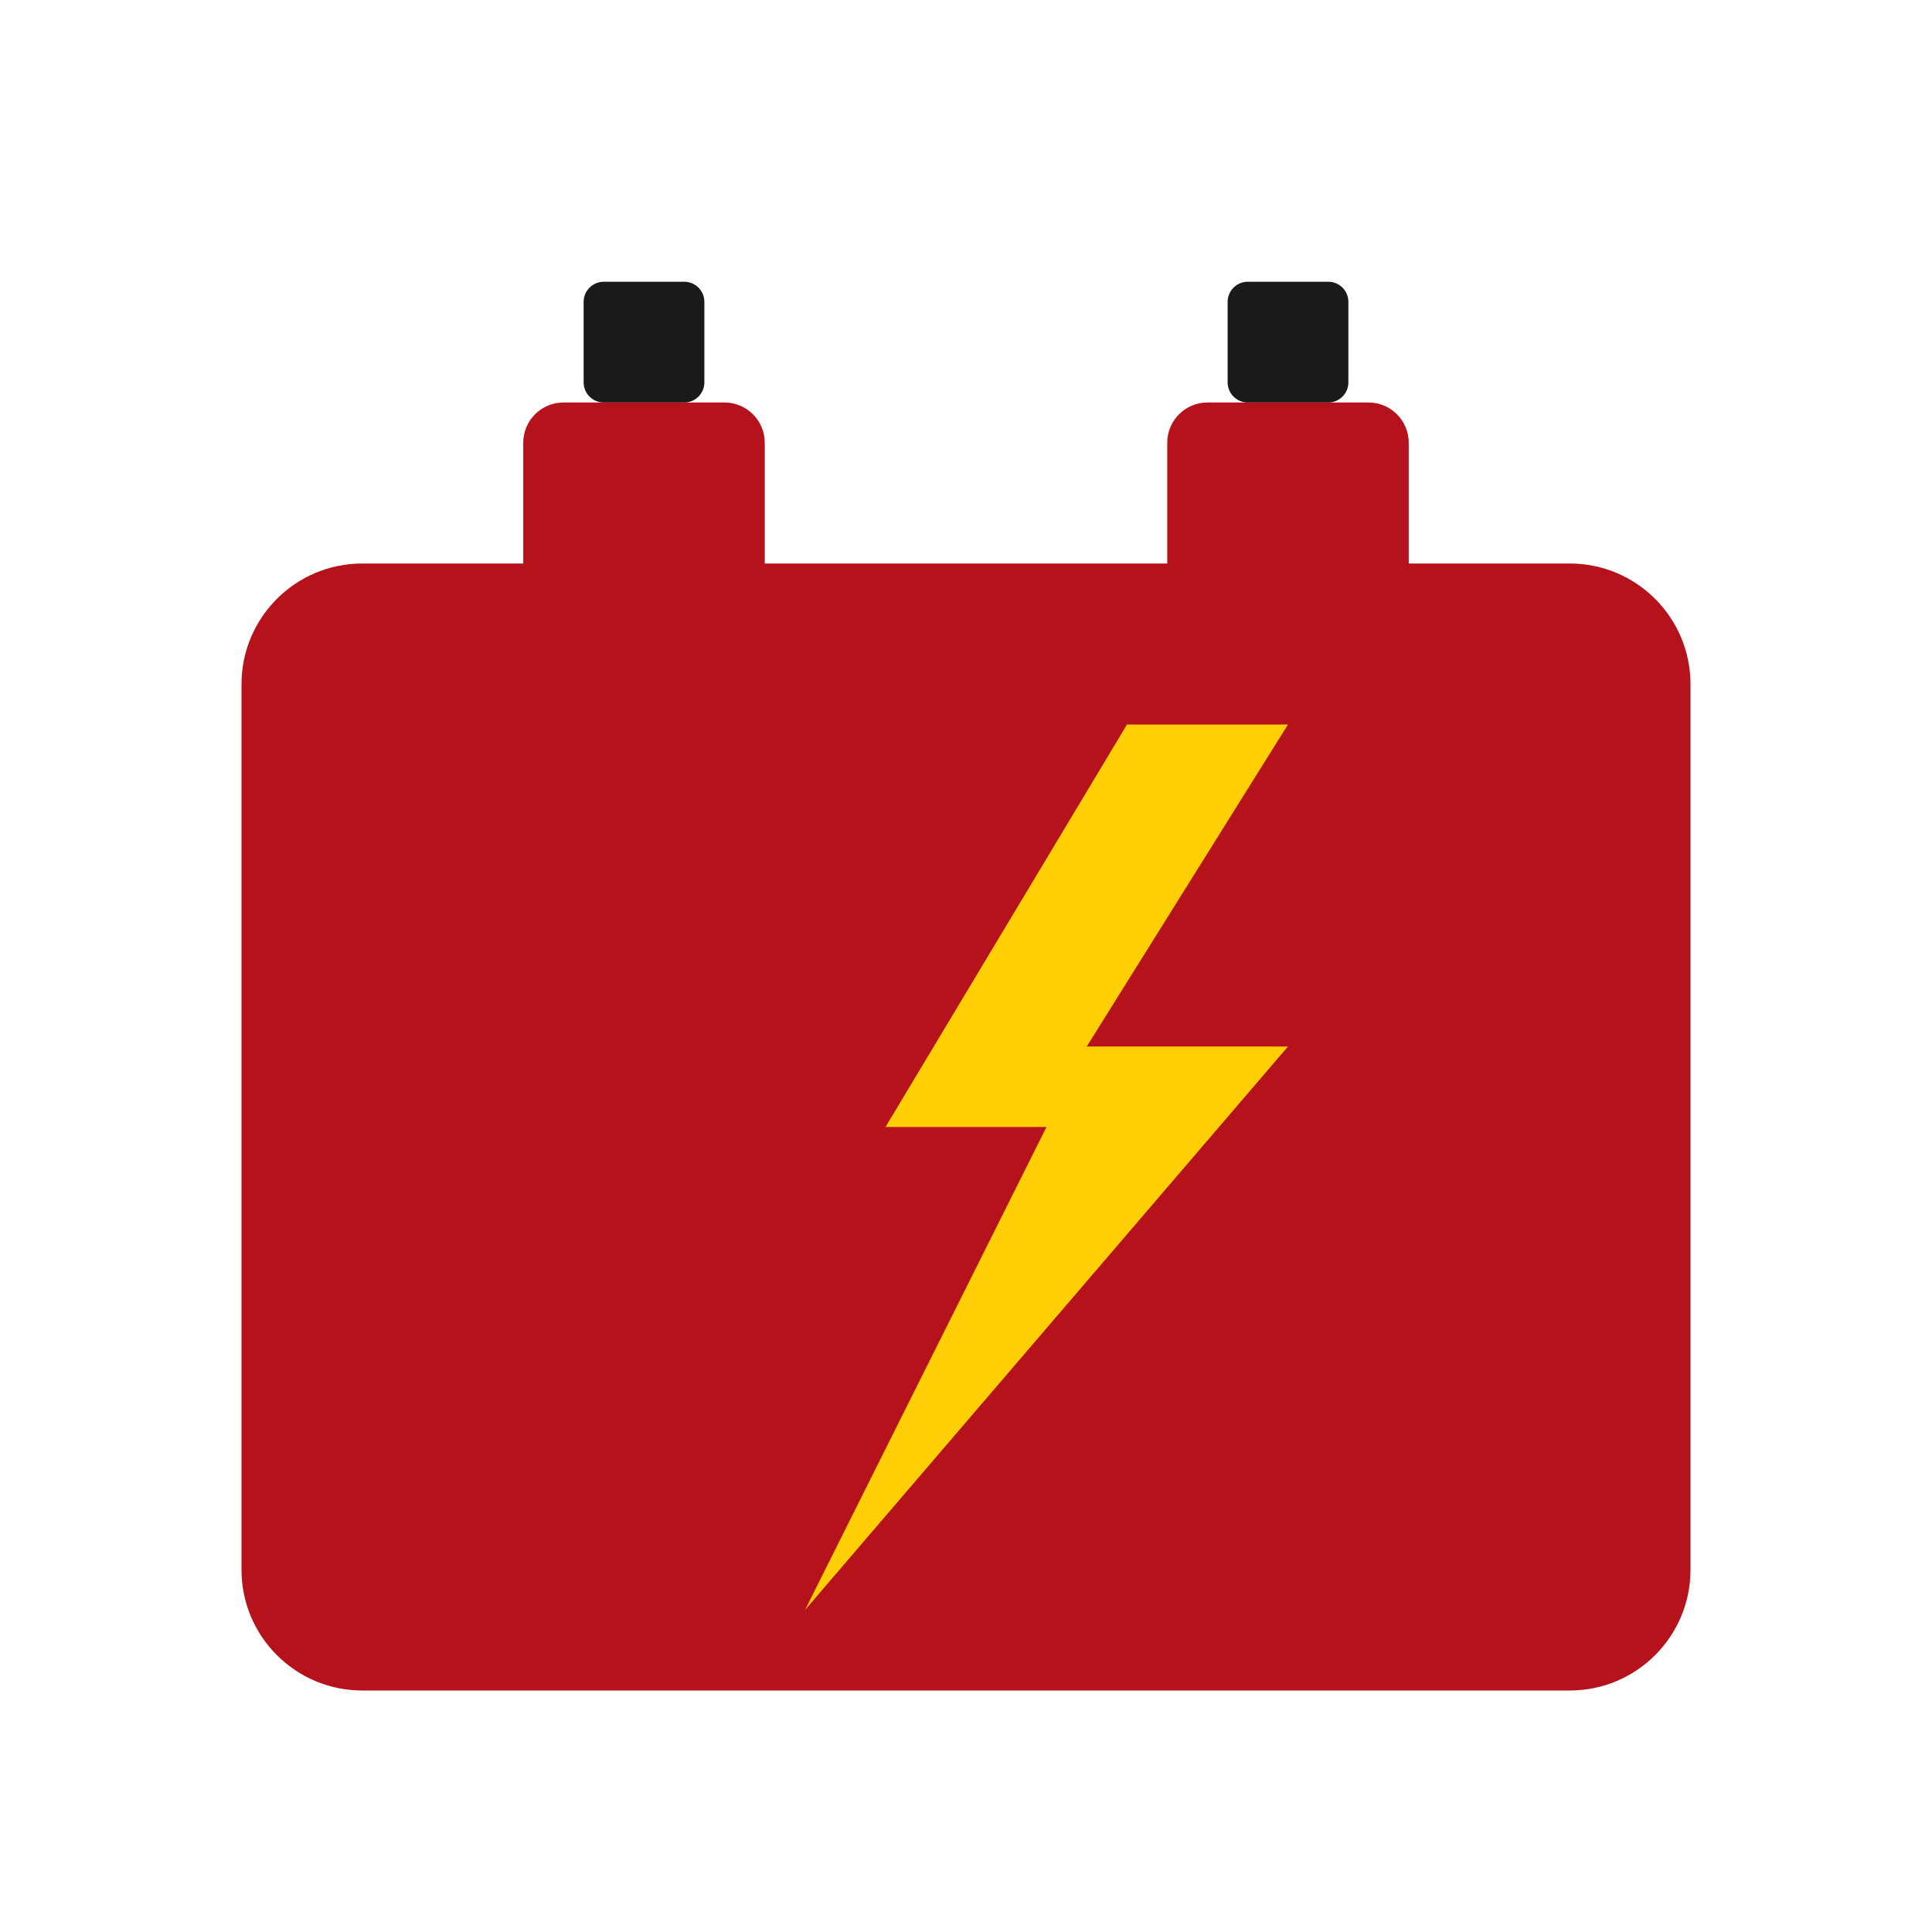
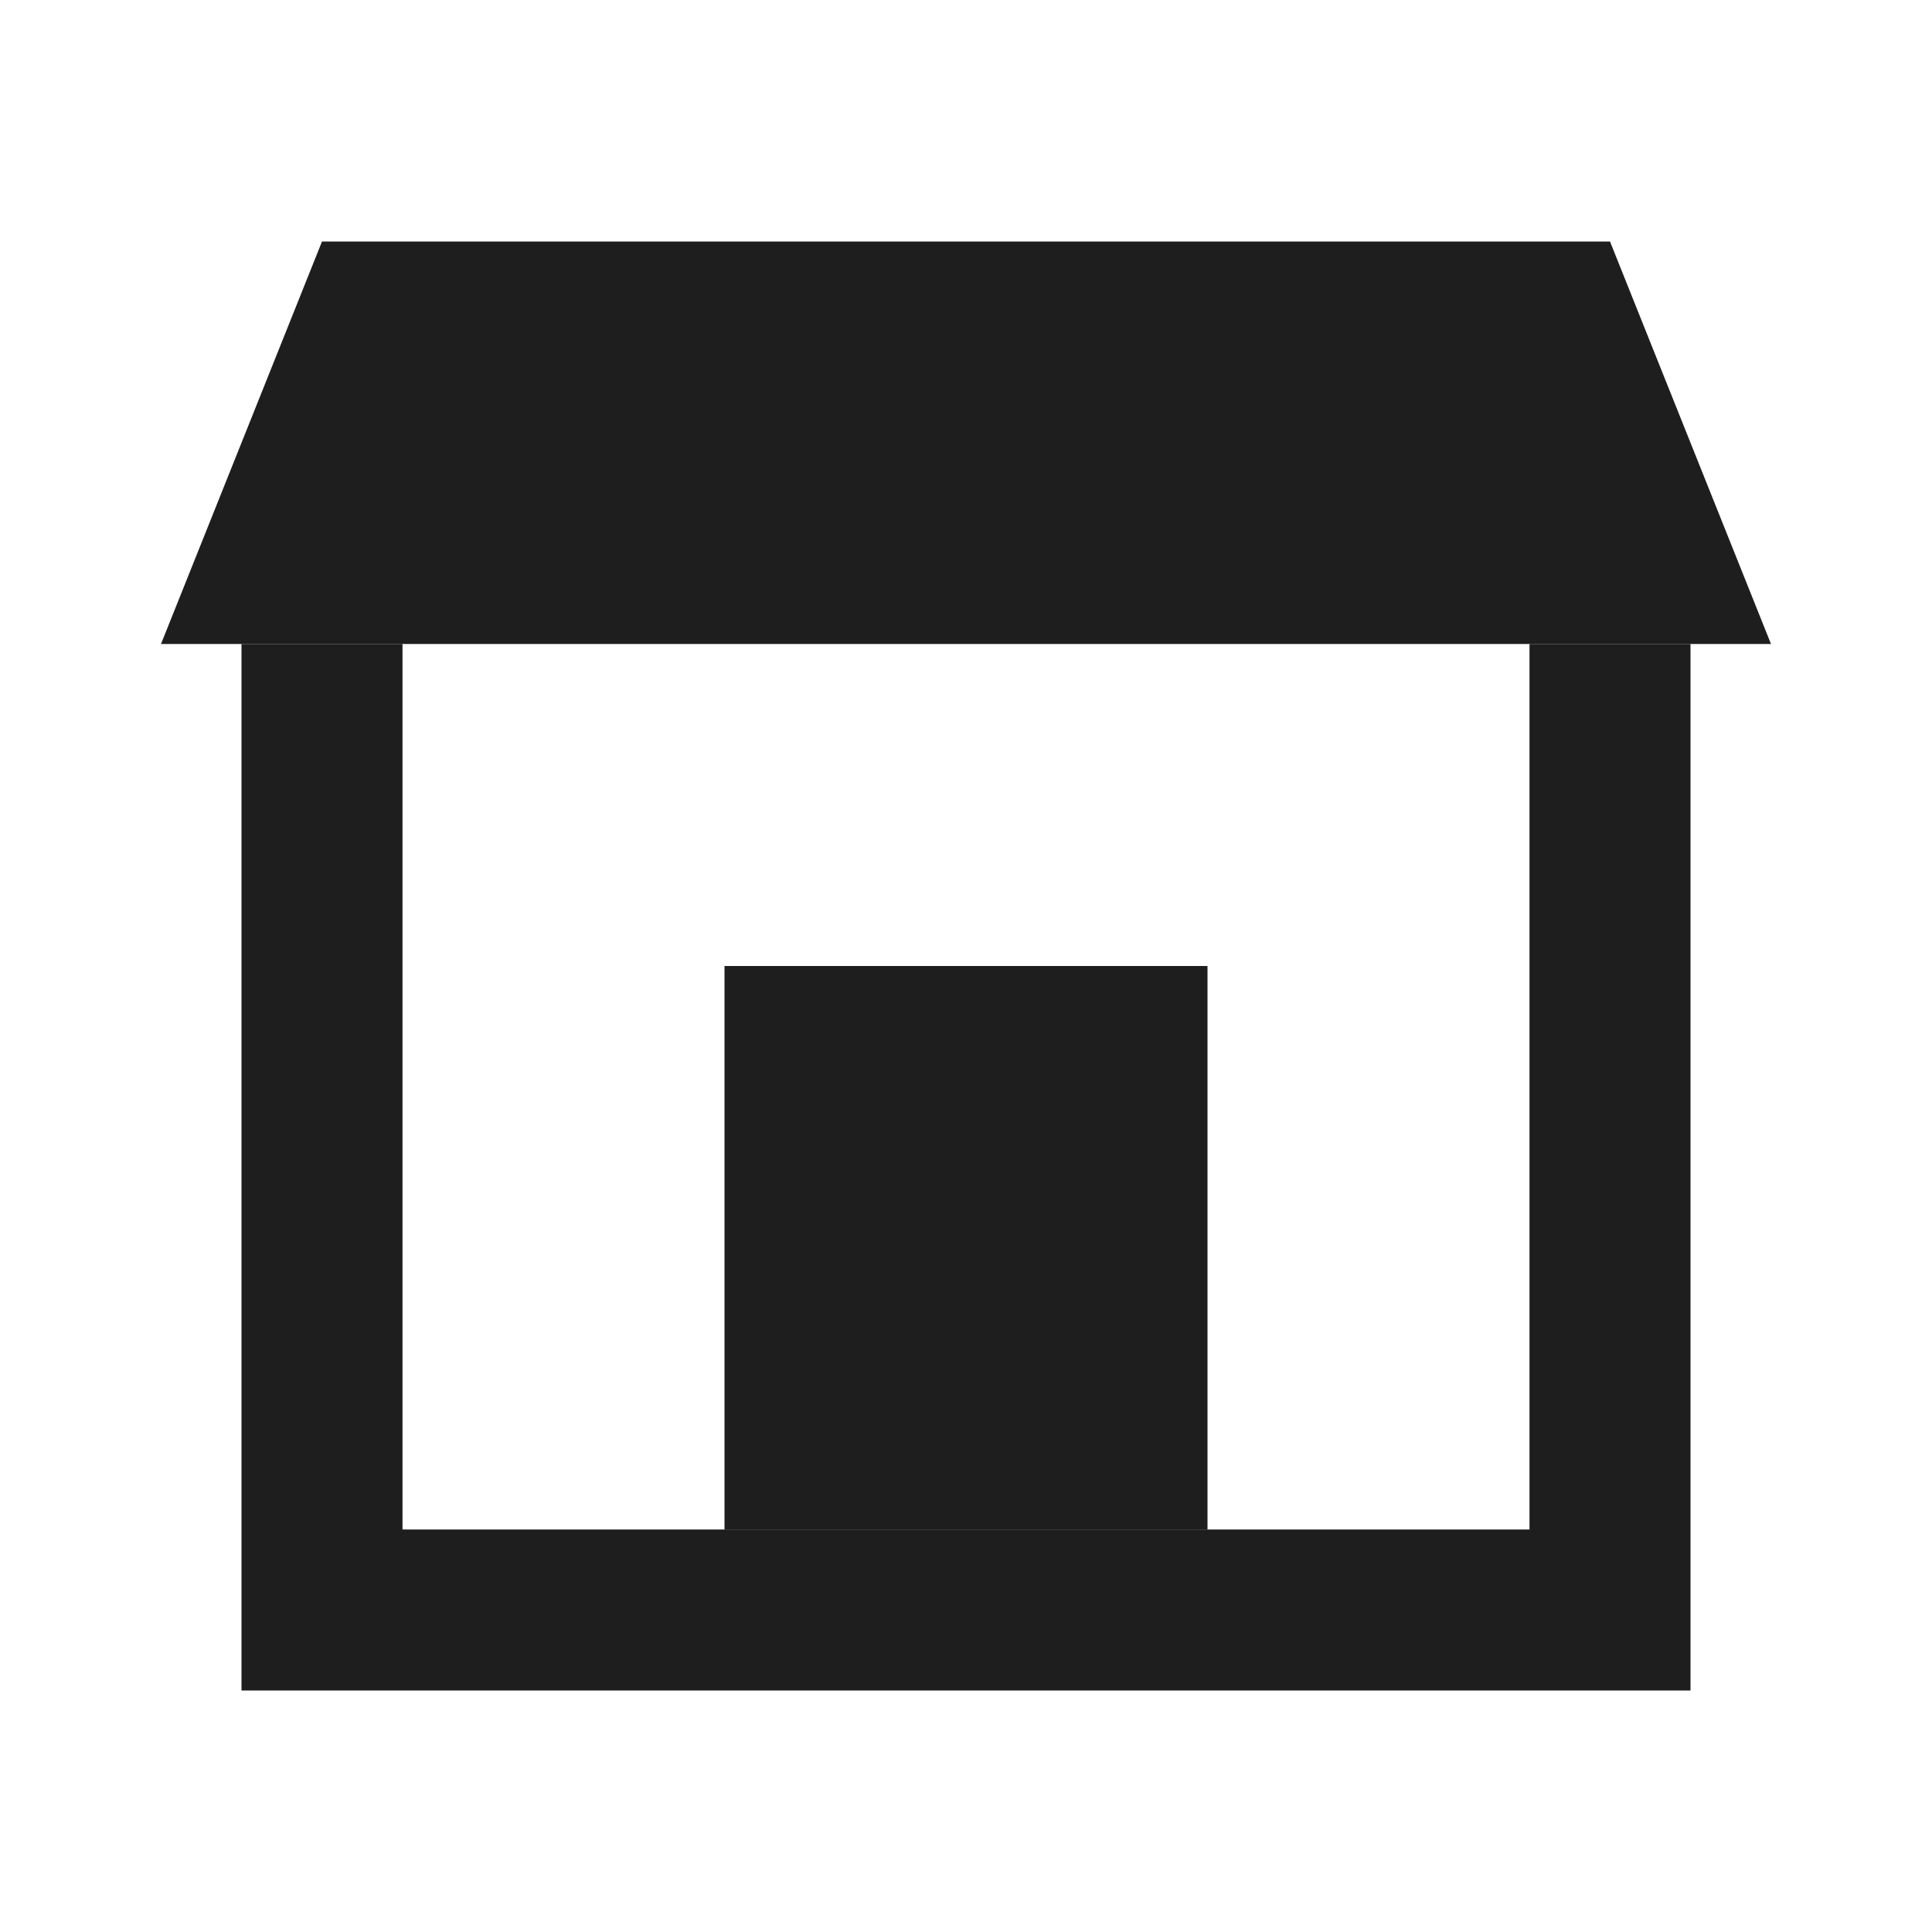
<svg xmlns="http://www.w3.org/2000/svg" viewBox="0 0 48 48">
-   <rect x="6" y="14" width="36" height="28" rx="3" fill="#B6121B" />
-   <rect x="13" y="10" width="6" height="6" rx="1" fill="#B6121B" />
-   <rect x="29" y="10" width="6" height="6" rx="1" fill="#B6121B" />
-   <rect x="14.5" y="7" width="3" height="3" rx="0.5" fill="#1A1A1A" />
-   <rect x="30.5" y="7" width="3" height="3" rx="0.5" fill="#1A1A1A" />
-   <polygon points="28,18 22,28 26,28 20,40 32,26 27,26 32,18" fill="#FFCF06" />
+   <path d="M4,16 L8,6 L40,6 L44,16 Z" fill="#1E1E1E" />
+   <path d="M6,16 L6,42 L42,42 L42,16 L38,16 L38,38 L10,38 L10,16 Z" fill="#1E1E1E" />
+   <rect x="18" y="24" width="12" height="14" fill="#1E1E1E" />
</svg>
